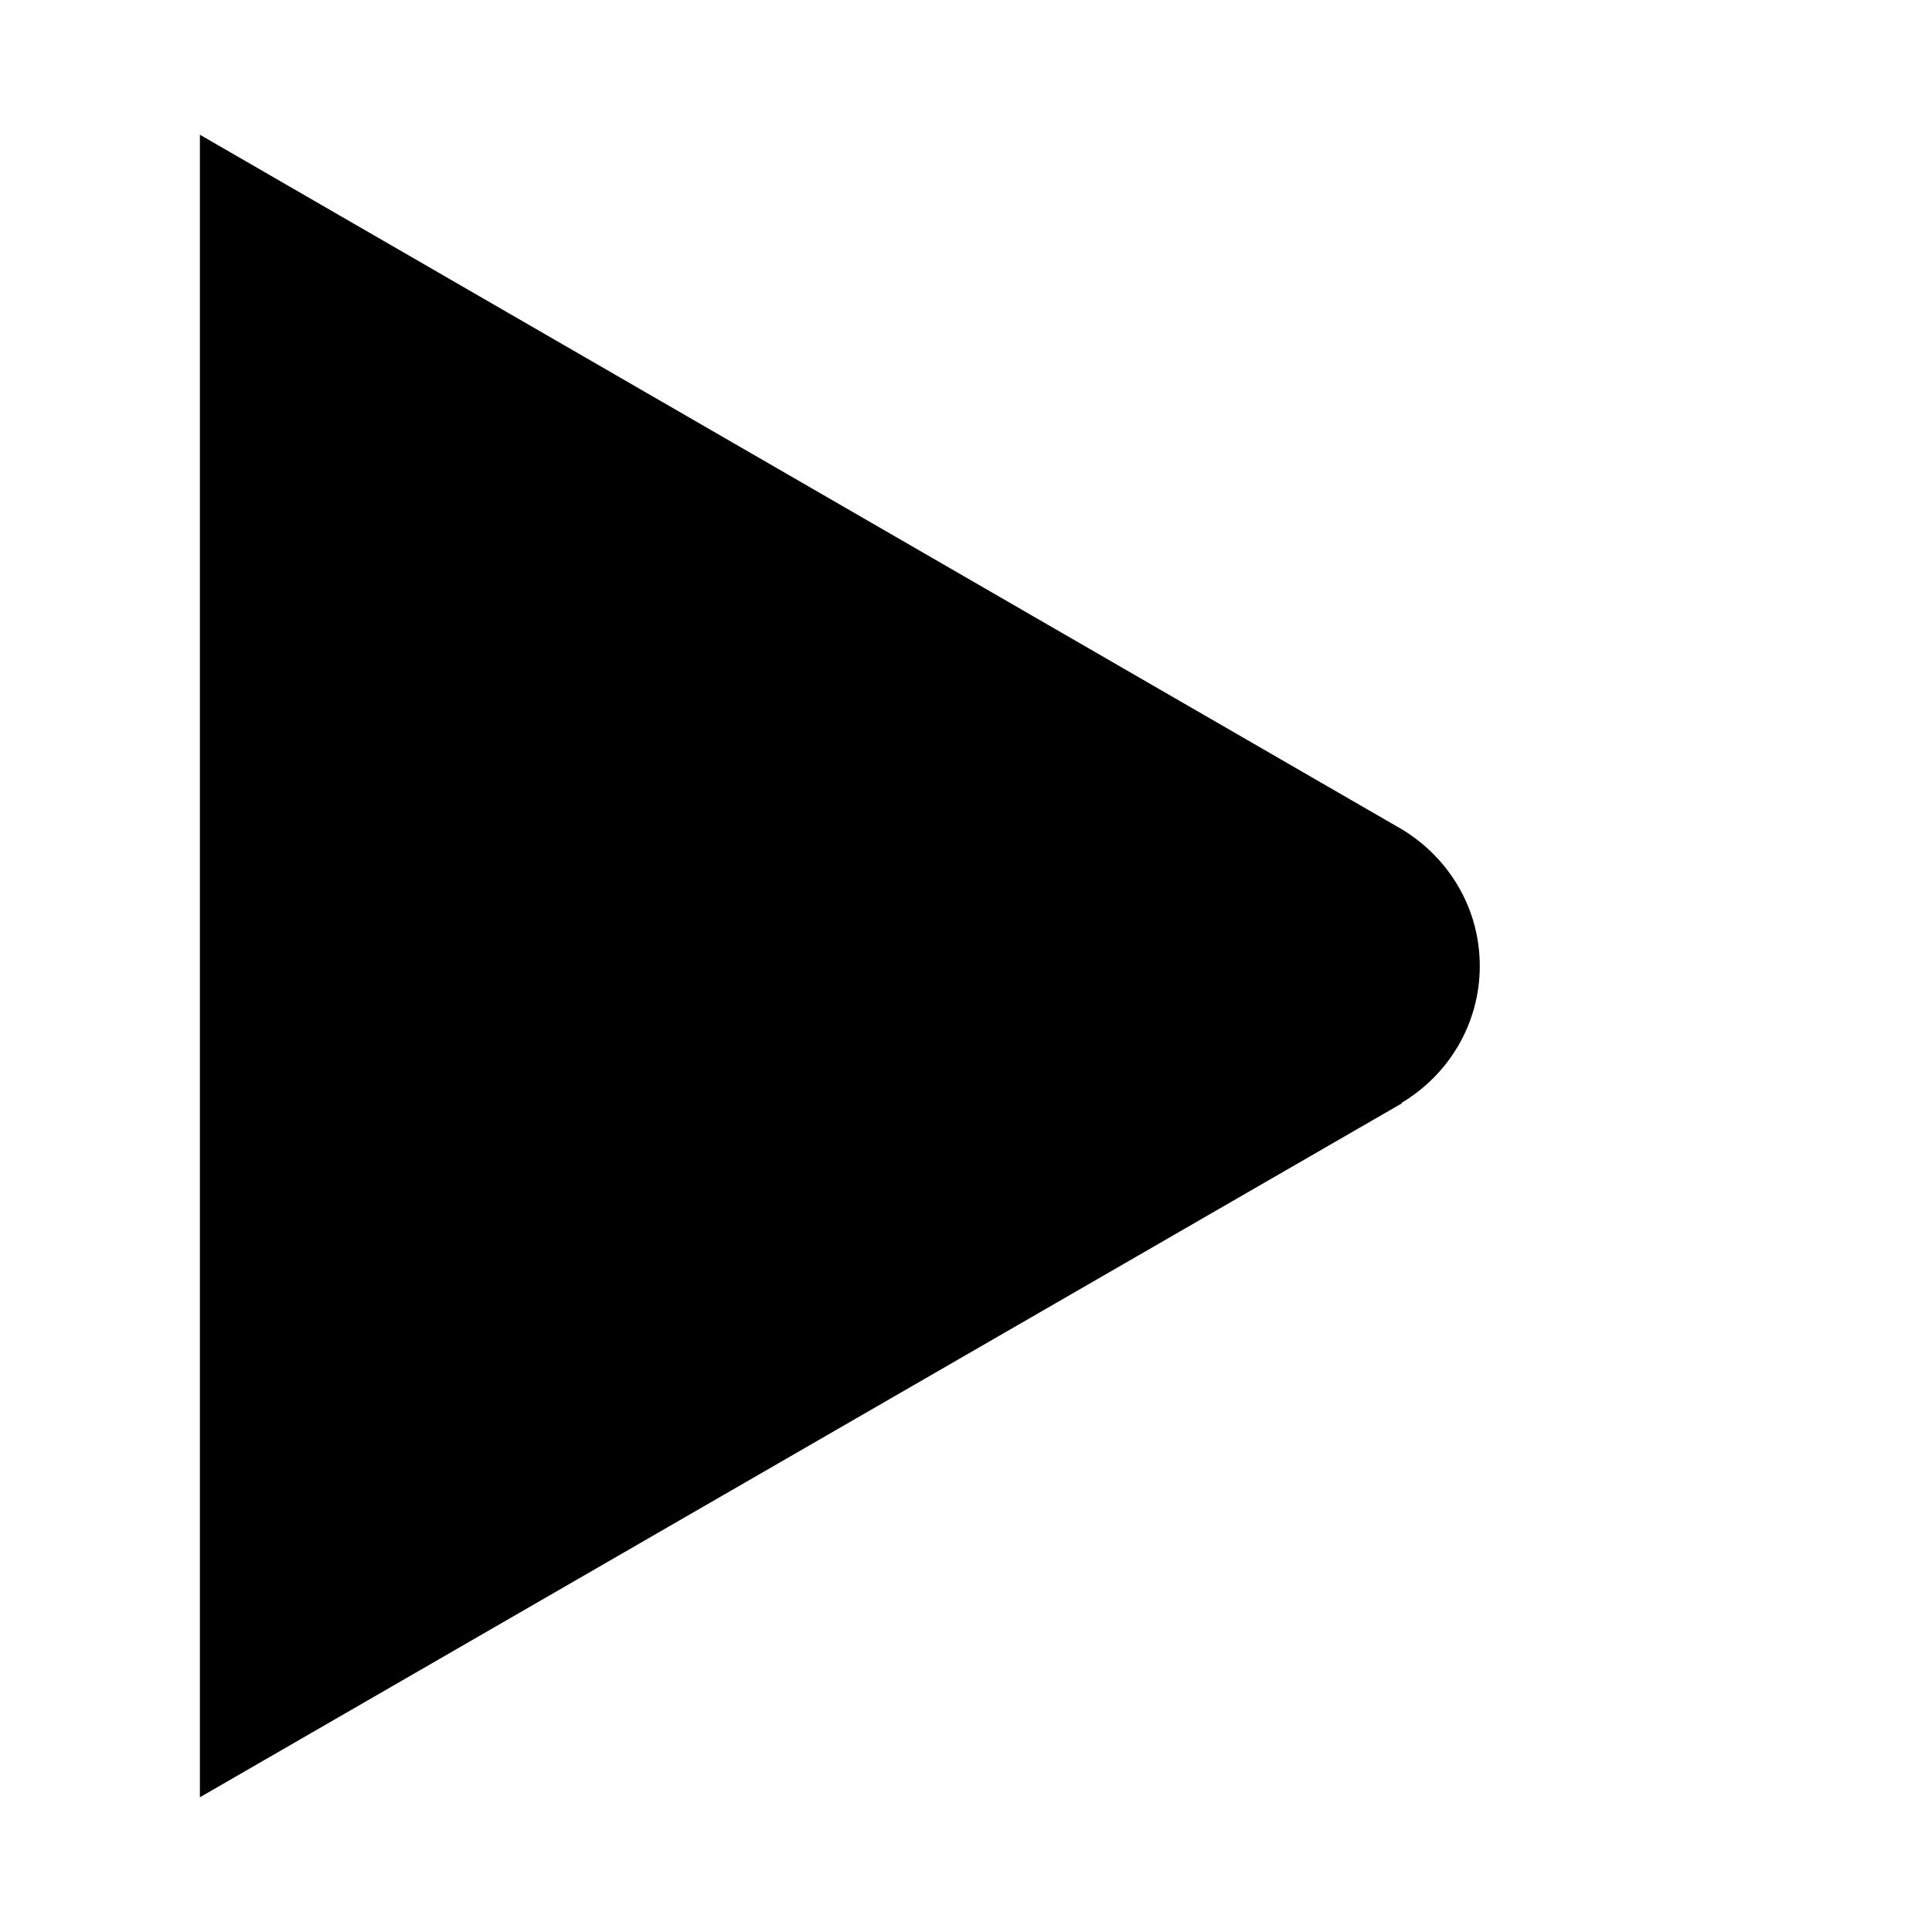
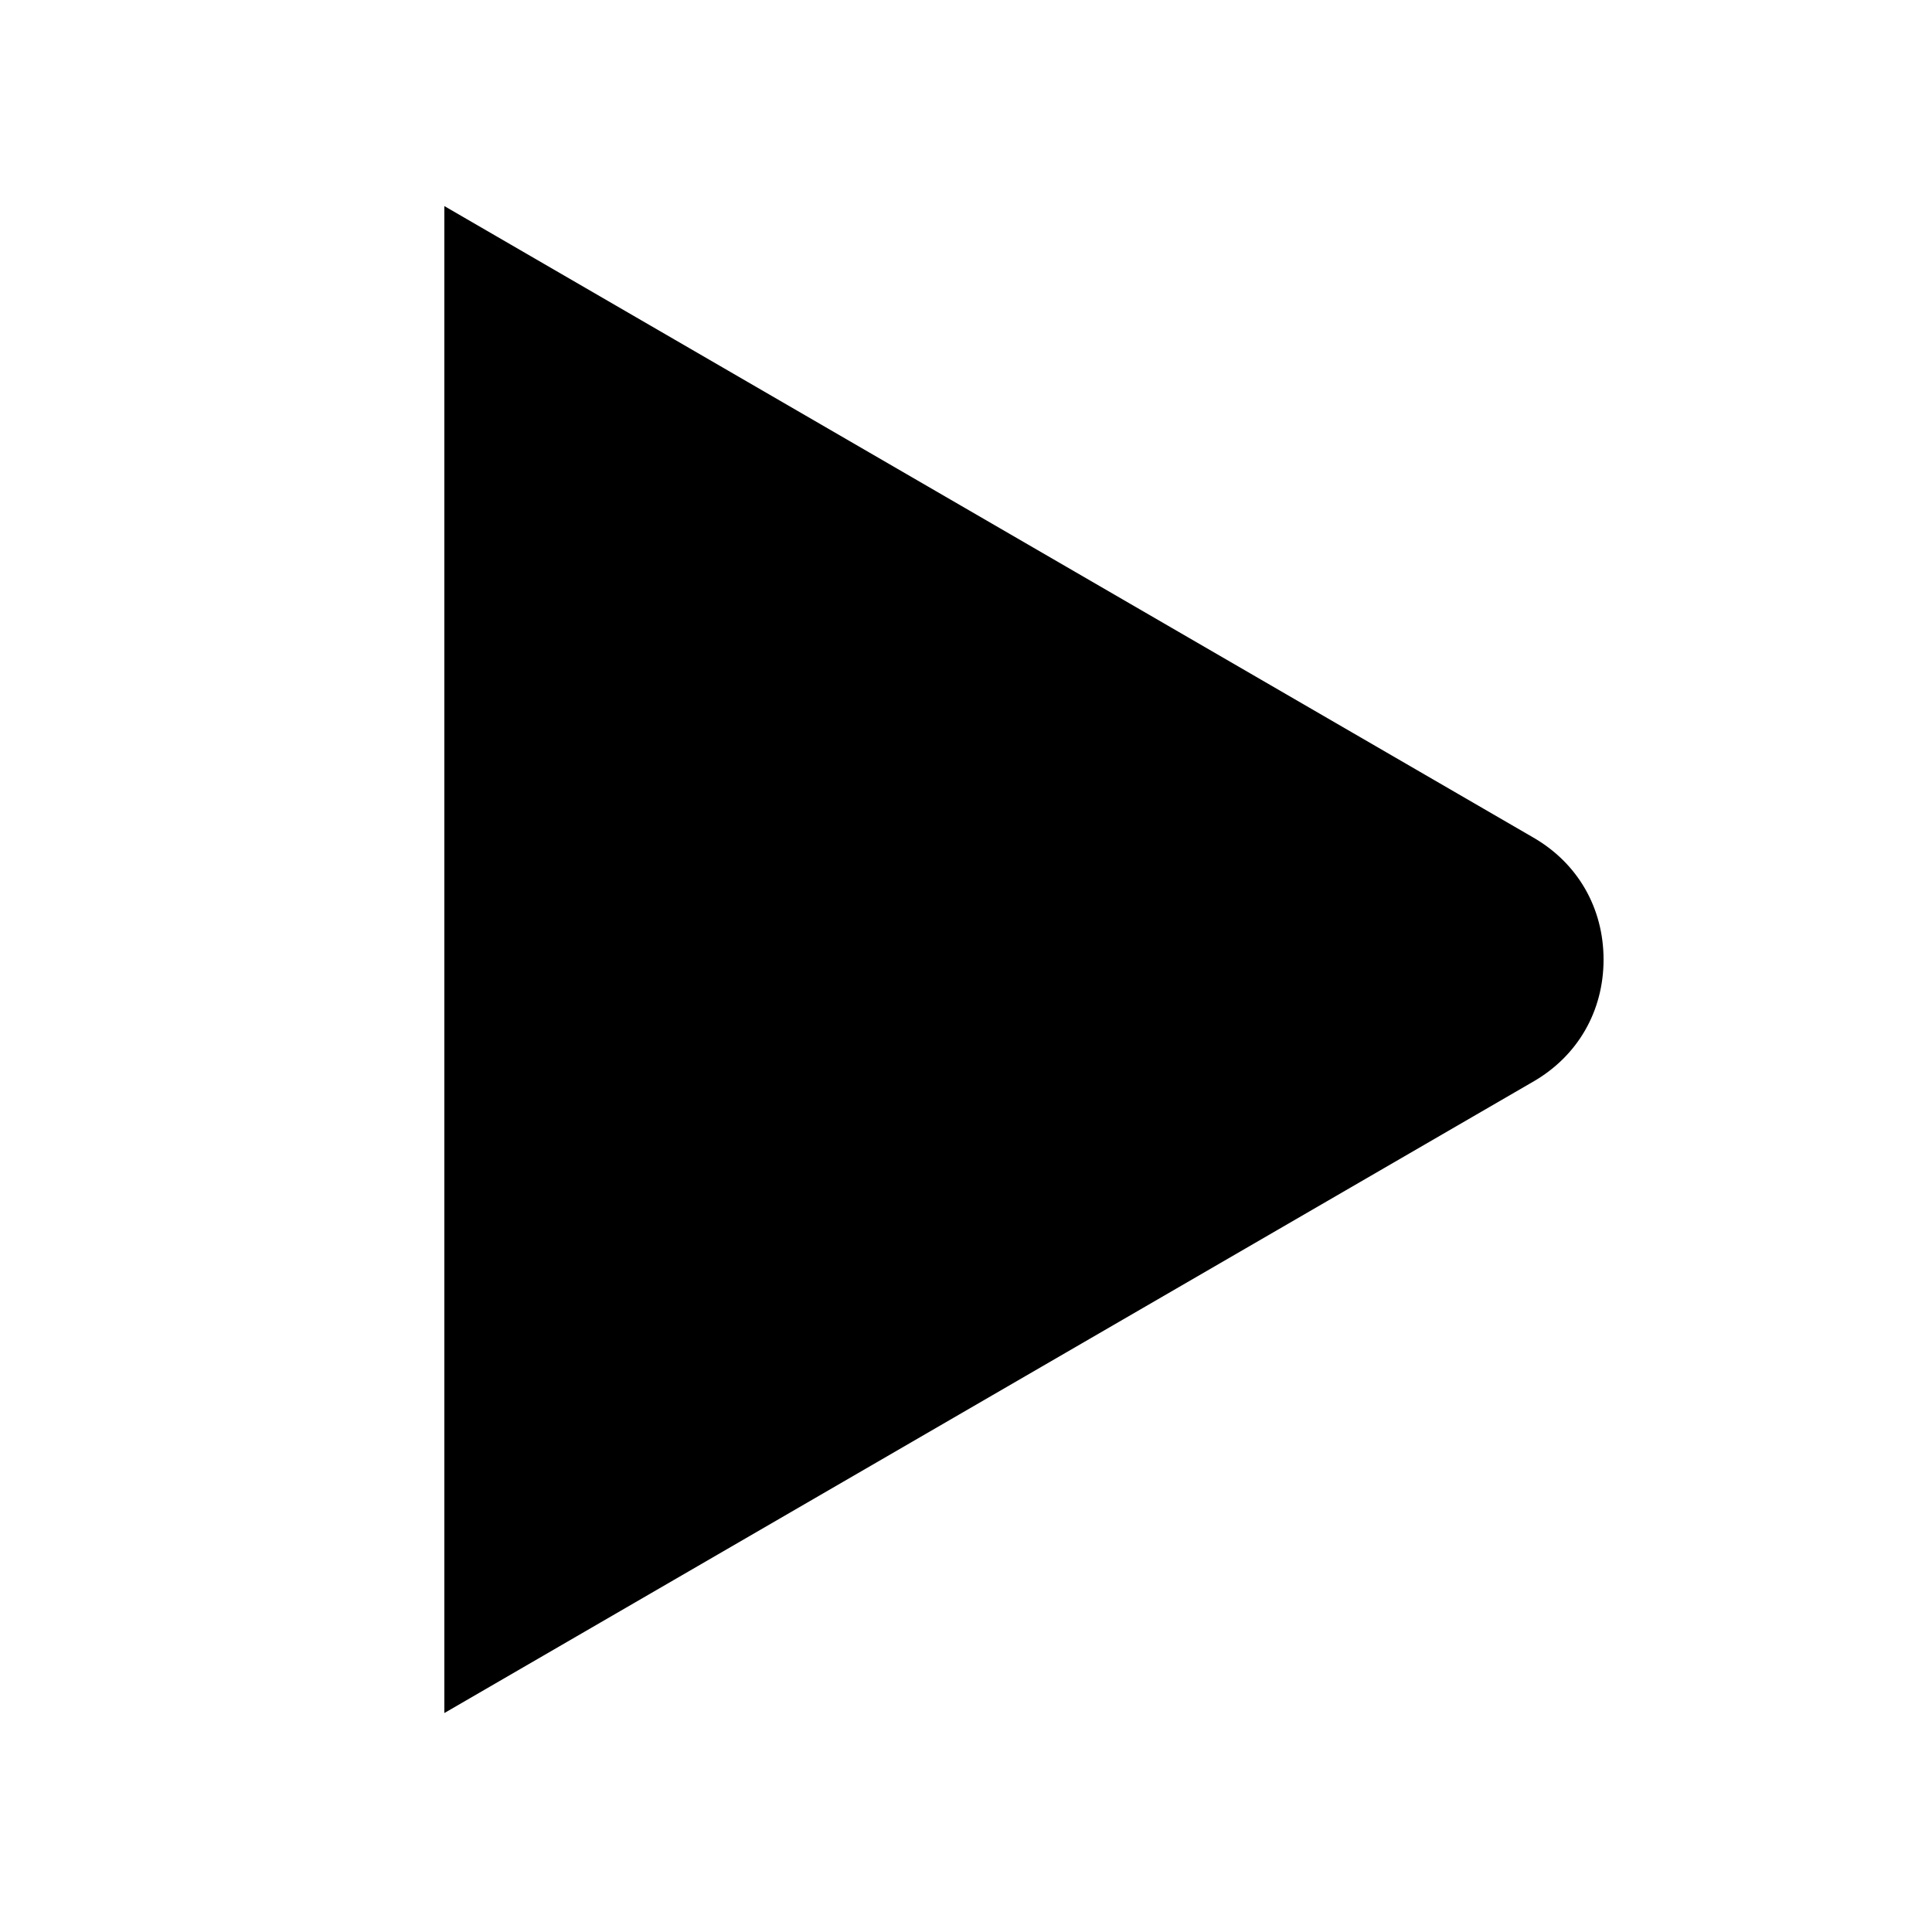
- <svg xmlns="http://www.w3.org/2000/svg" version="1.1" width="30" height="30" viewBox="0 0 30 30">
+ <svg xmlns="http://www.w3.org/2000/svg" version="1.1" id="Layer_1" x="0px" y="0px" viewBox="0 0 30 30" enable-background="new 0 0 30 30" xml:space="preserve">
  <g>
-     <line stroke-width="1" x1="" y1="" x2="" y2="" stroke="#449FDB" opacity="" />
+     <g>
+       <path fill-rule="evenodd" clip-rule="evenodd" d="M23.8,13L23.8,13L6.9,3.2v23.4l16.9-9.8v0c0.7-0.4,1.1-1.1,1.1-1.9    C24.9,14.1,24.5,13.4,23.8,13z" />
+     </g>
  </g>
-   <path d="M22.978 15c0 0.904-0.488 1.689-1.211 2.123v0.010l-18.663 10.775v-25.816l18.663 10.785c0.722 0.435 1.211 1.218 1.211 2.123z" fill="#000000" />
</svg>
